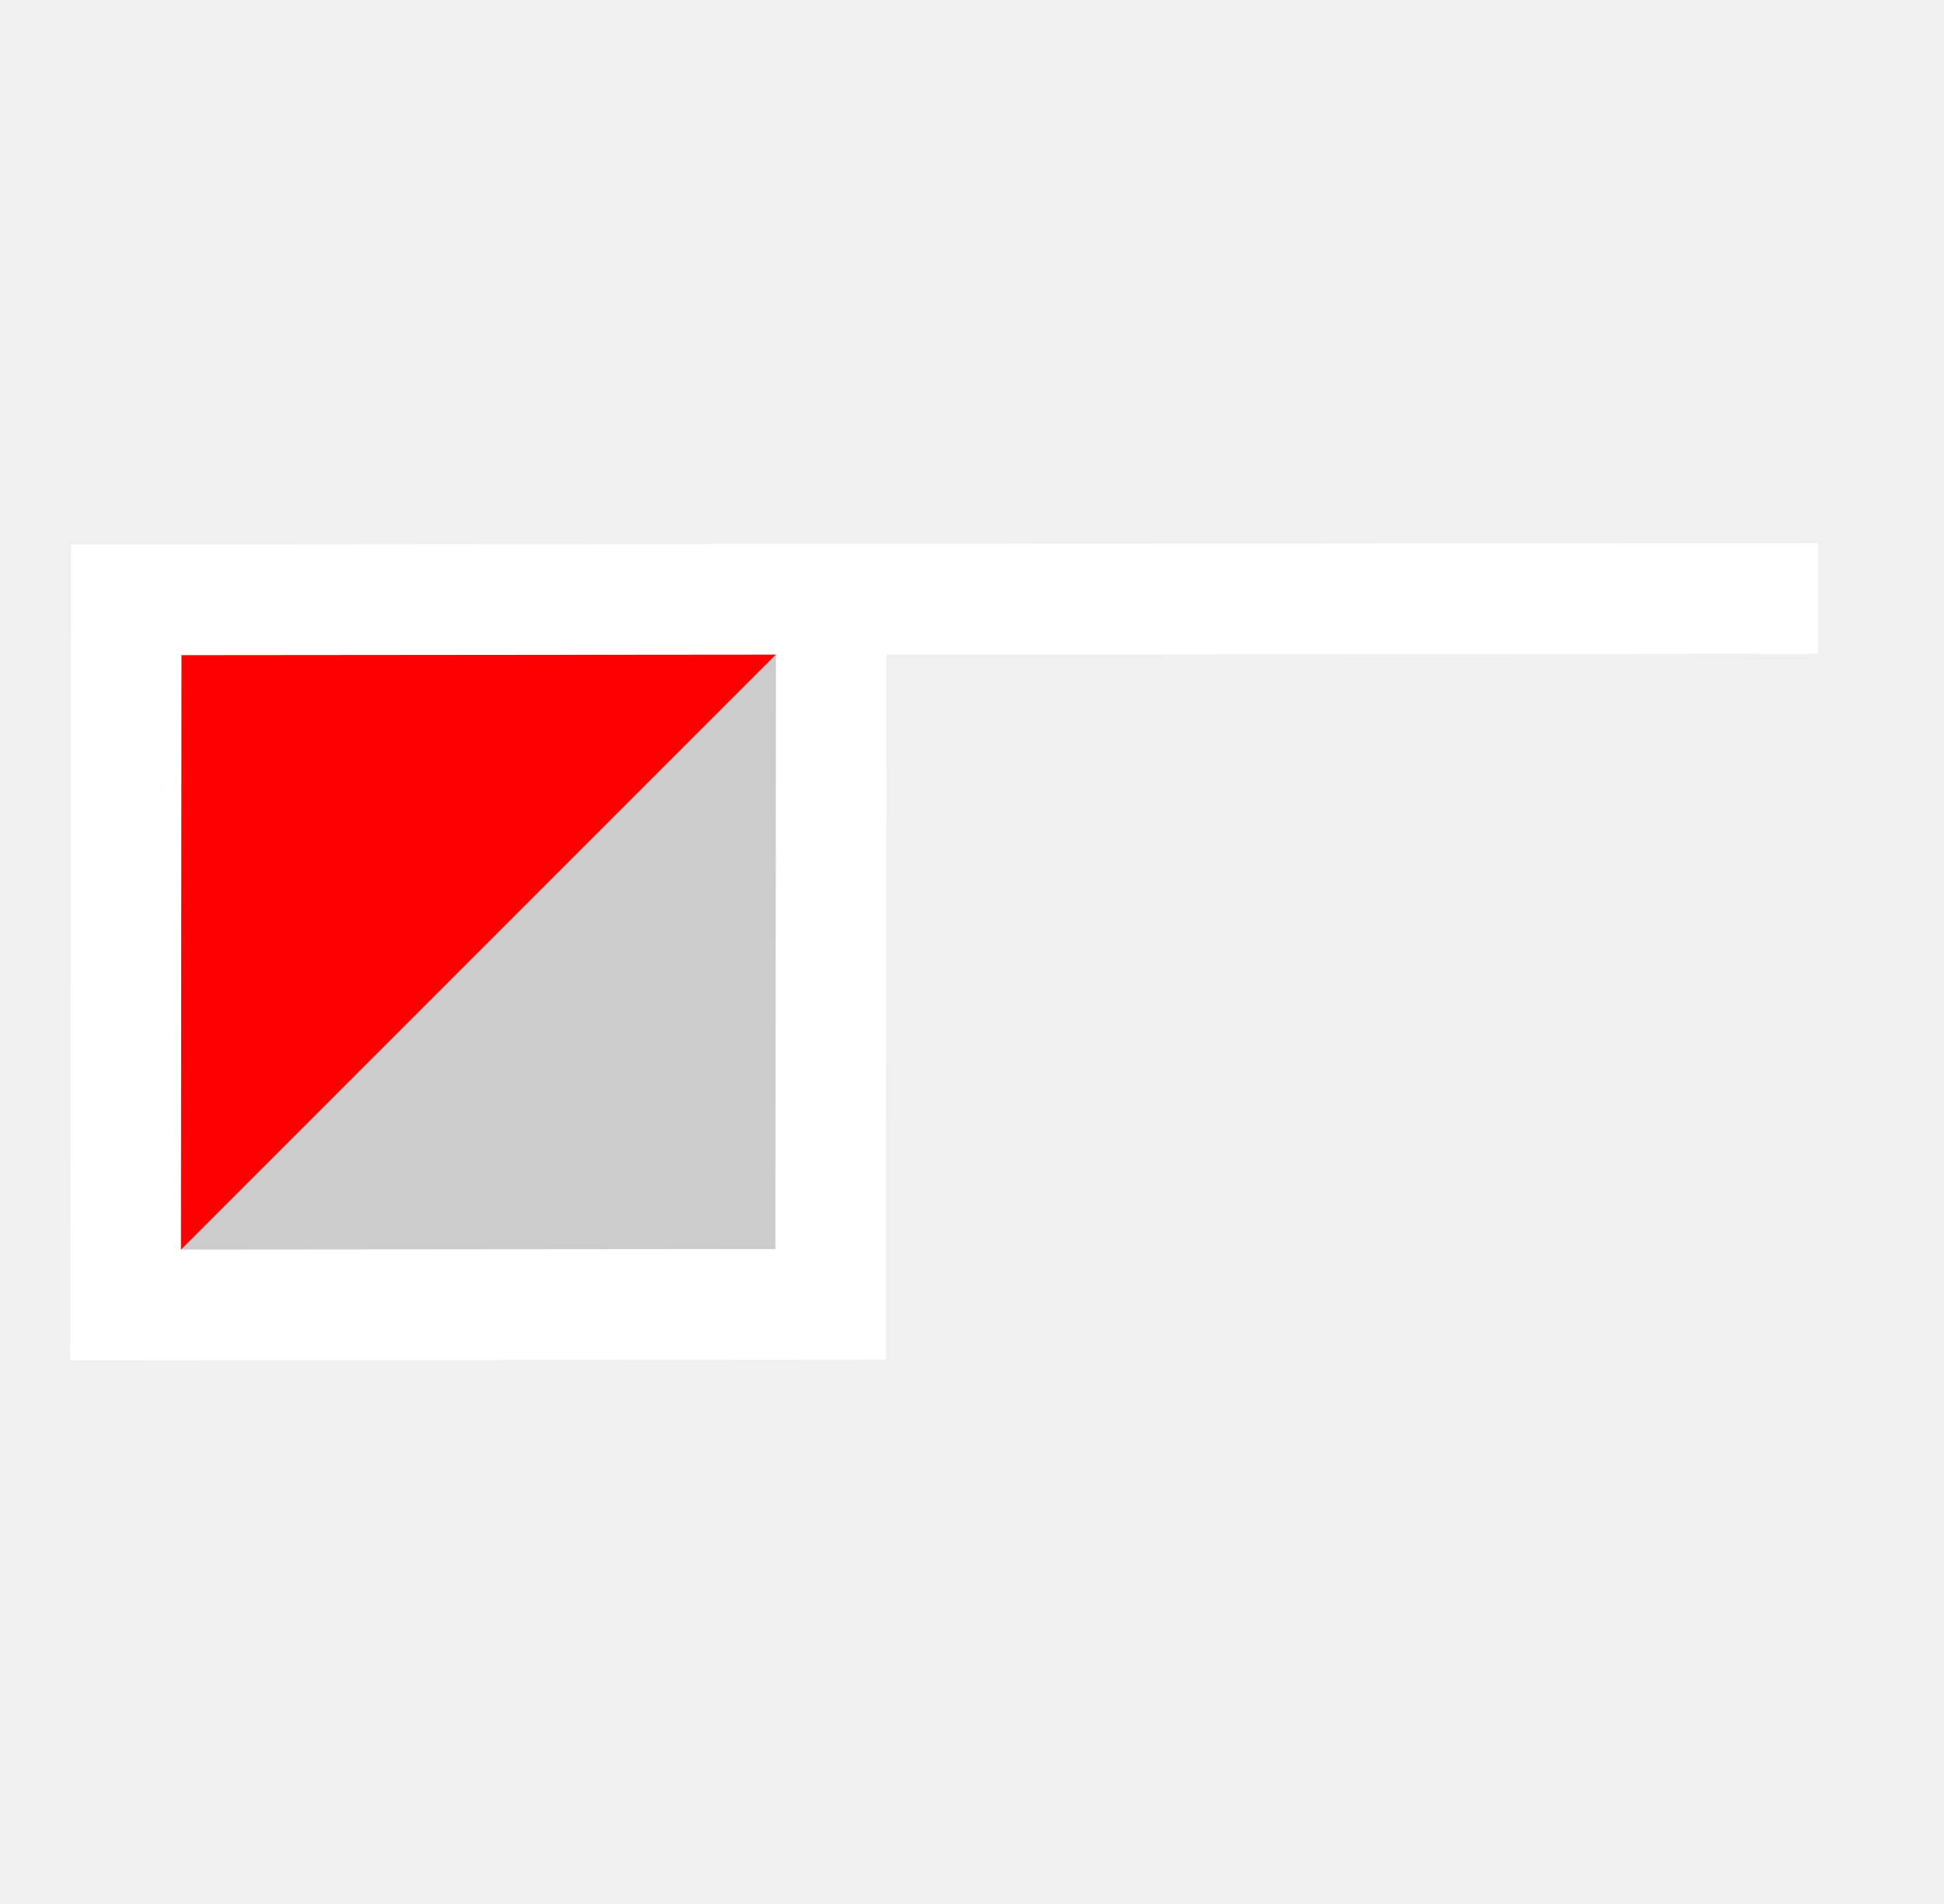
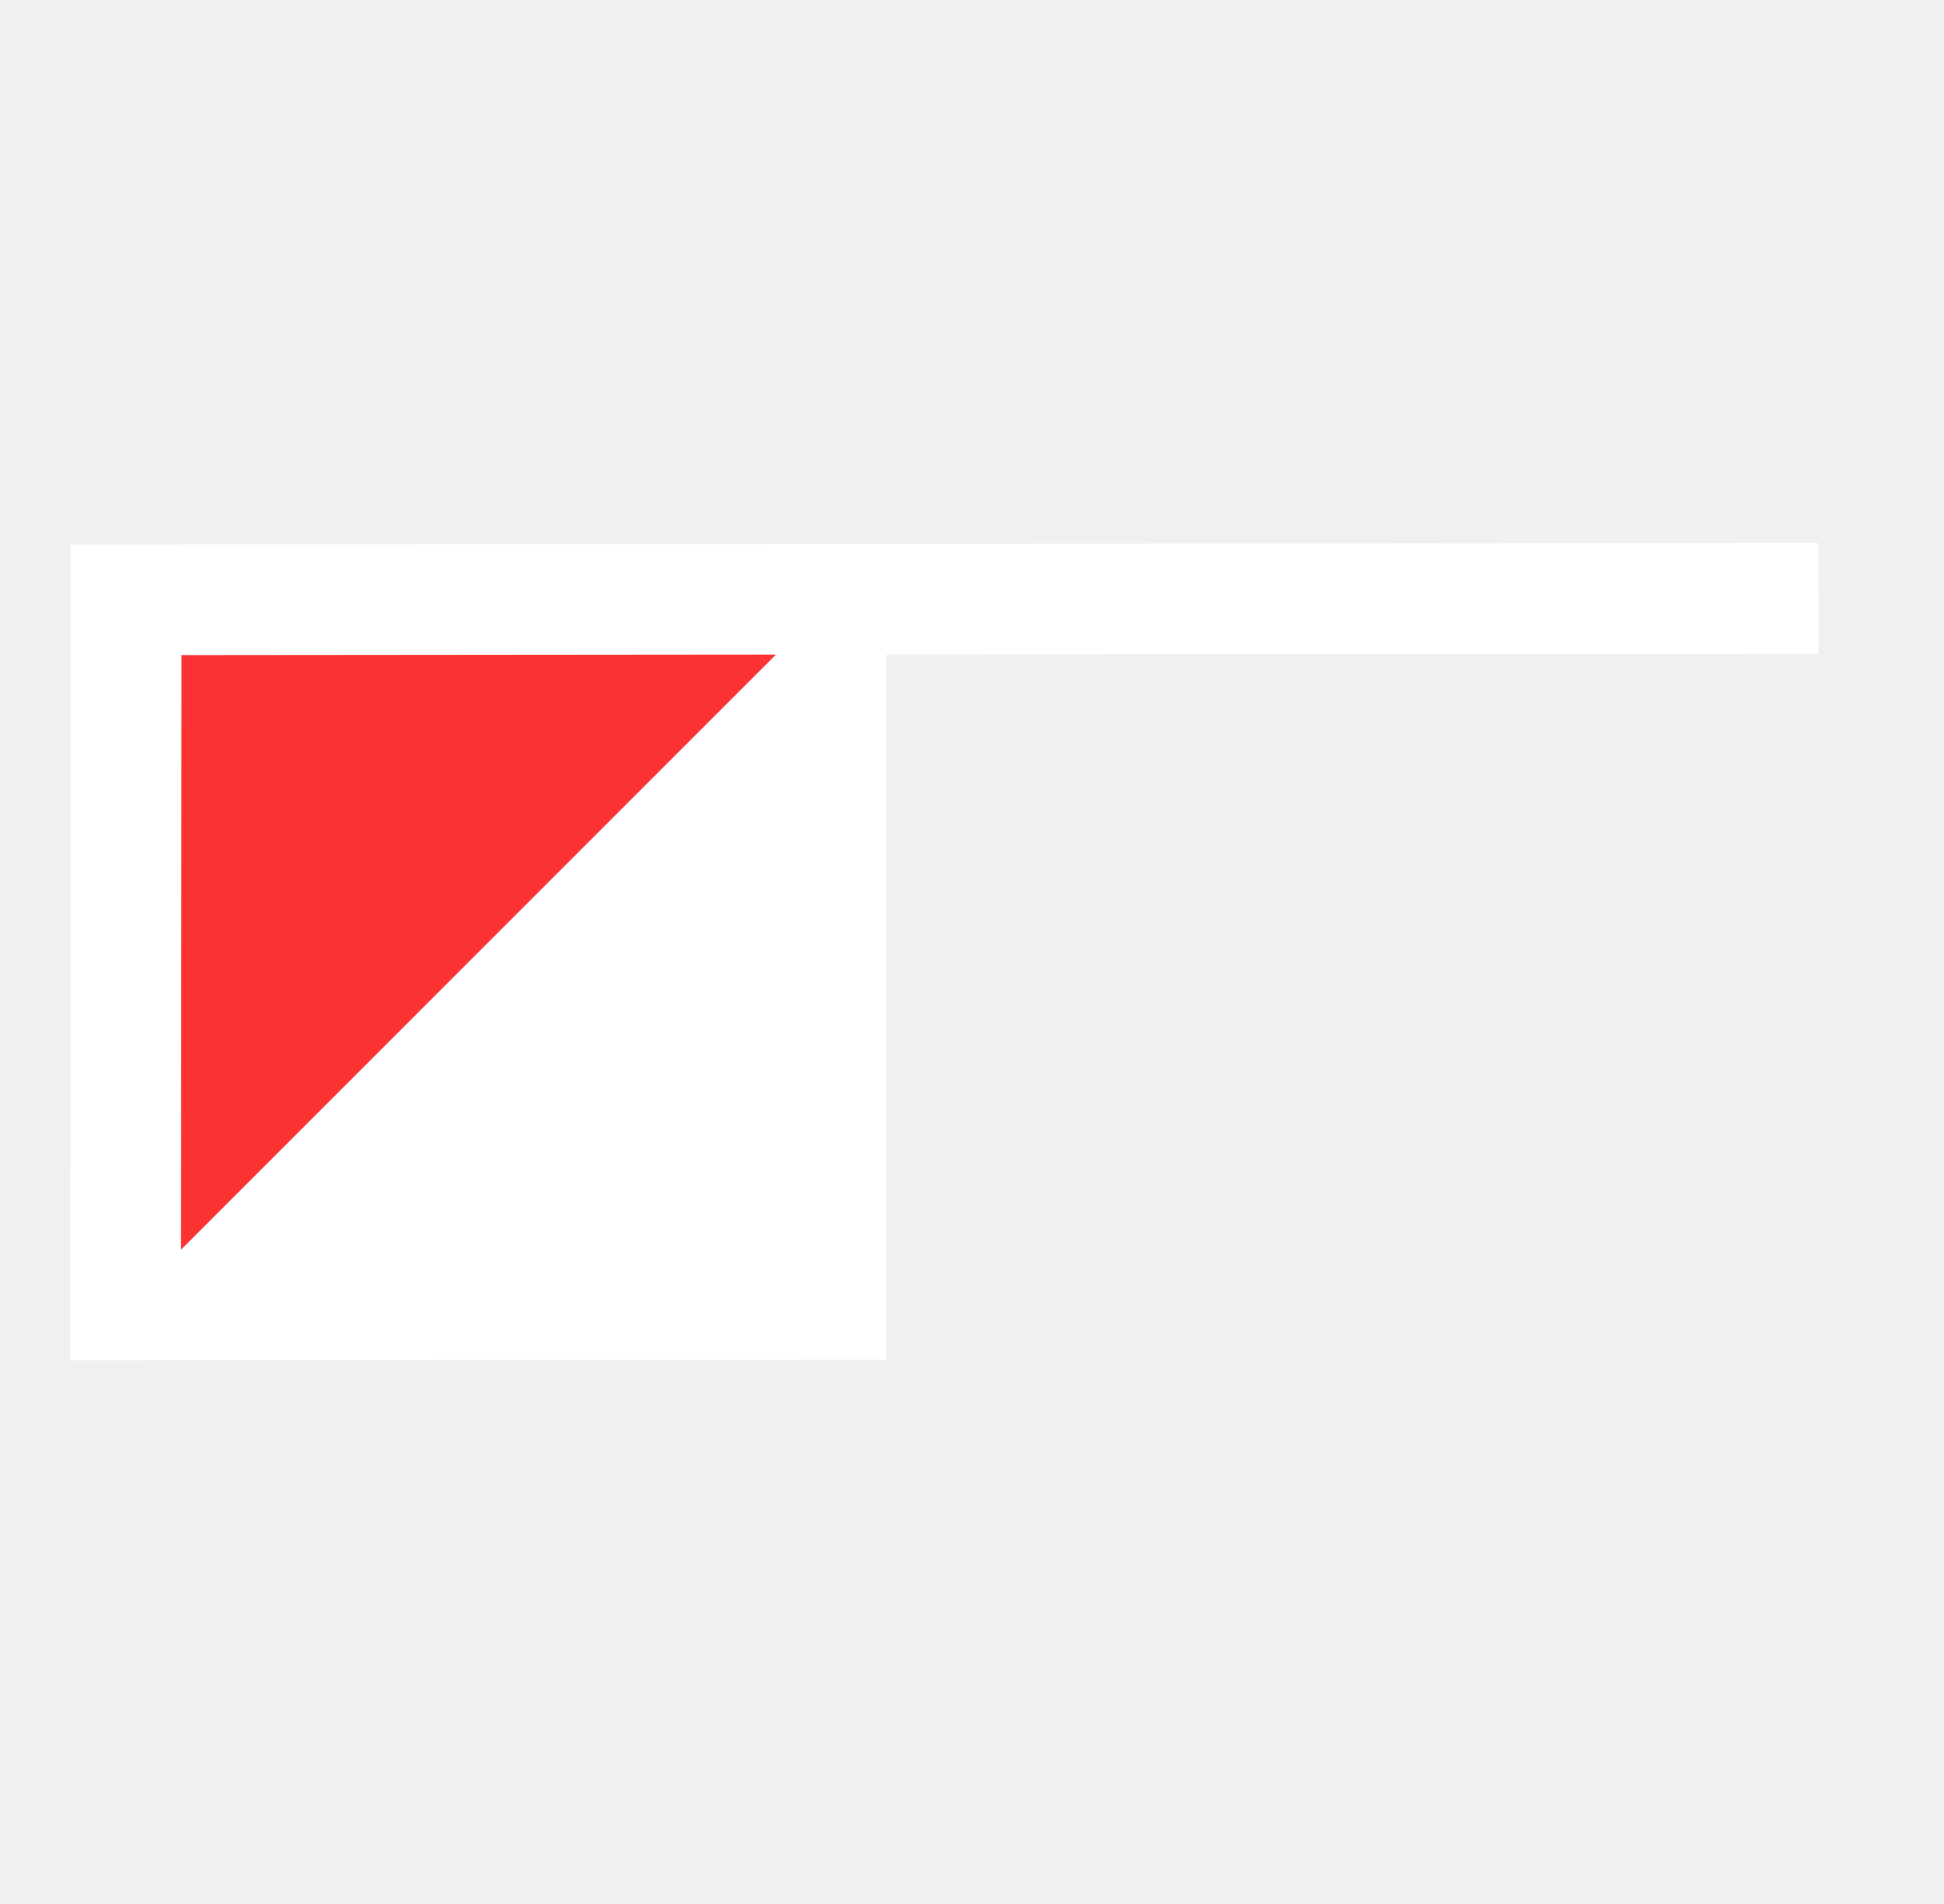
<svg xmlns="http://www.w3.org/2000/svg" width="2.944mm" height="2.882mm" viewBox="0 0 2.944 2.882" version="1.1" id="svg10285">
  <defs id="defs10279" />
  <g id="layer1" transform="translate(-95.73821,5.239972)">
    <g style="display:inline" id="g16406-0-0" transform="matrix(0.04030123,0,0,0.04037236,10.32617,40.98751)">
      <g style="display:inline" id="g15772-1-1" transform="translate(-573.5672,1957.789)">
        <g style="display:inline" id="g15772-1-1-1" transform="translate(-0.2895308,1.4486407e-5)" />
      </g>
    </g>
    <g transform="matrix(0.04031098,0,0,0.04038213,-12.90541,119.9003)" style="display:inline;stroke-width:1" id="g4581">
-       <path style="fill:#cccccc;fill-opacity:1;stroke:none;stroke-width:0.187" d="m 2726.366,-3076.436 -0.023,26.439 -26.486,0.023 z" id="path15784-6-0" />
-       <path style="fill:#ff0000;fill-opacity:1;stroke:none;stroke-width:0.187" d="m 2726.366,-3076.436 -26.509,26.463 0.023,-26.439 z" id="path15786-1-8" />
+       <path style="fill:#ffffff;fill-opacity:1;stroke:none;stroke-width:0.187" d="m 2726.366,-3076.436 -0.023,26.439 -26.486,0.023 z" id="path15784-6-0" />
+       <path style="fill:#fb3333;fill-opacity:1;stroke:none;stroke-width:0.187" d="m 2726.366,-3076.436 -26.509,26.463 0.023,-26.439 z" id="path15786-1-8" />
      <path style="fill:none;stroke:#ffffff;stroke-width:4.153;stroke-linecap:butt;stroke-linejoin:miter;stroke-miterlimit:4;stroke-dasharray:none;stroke-opacity:1" d="m 2763.446,-3076.469 -63.566,0.056 -0.023,26.439 26.486,-0.023 0.023,-26.439" id="path15788-6-9" />
    </g>
  </g>
</svg>
